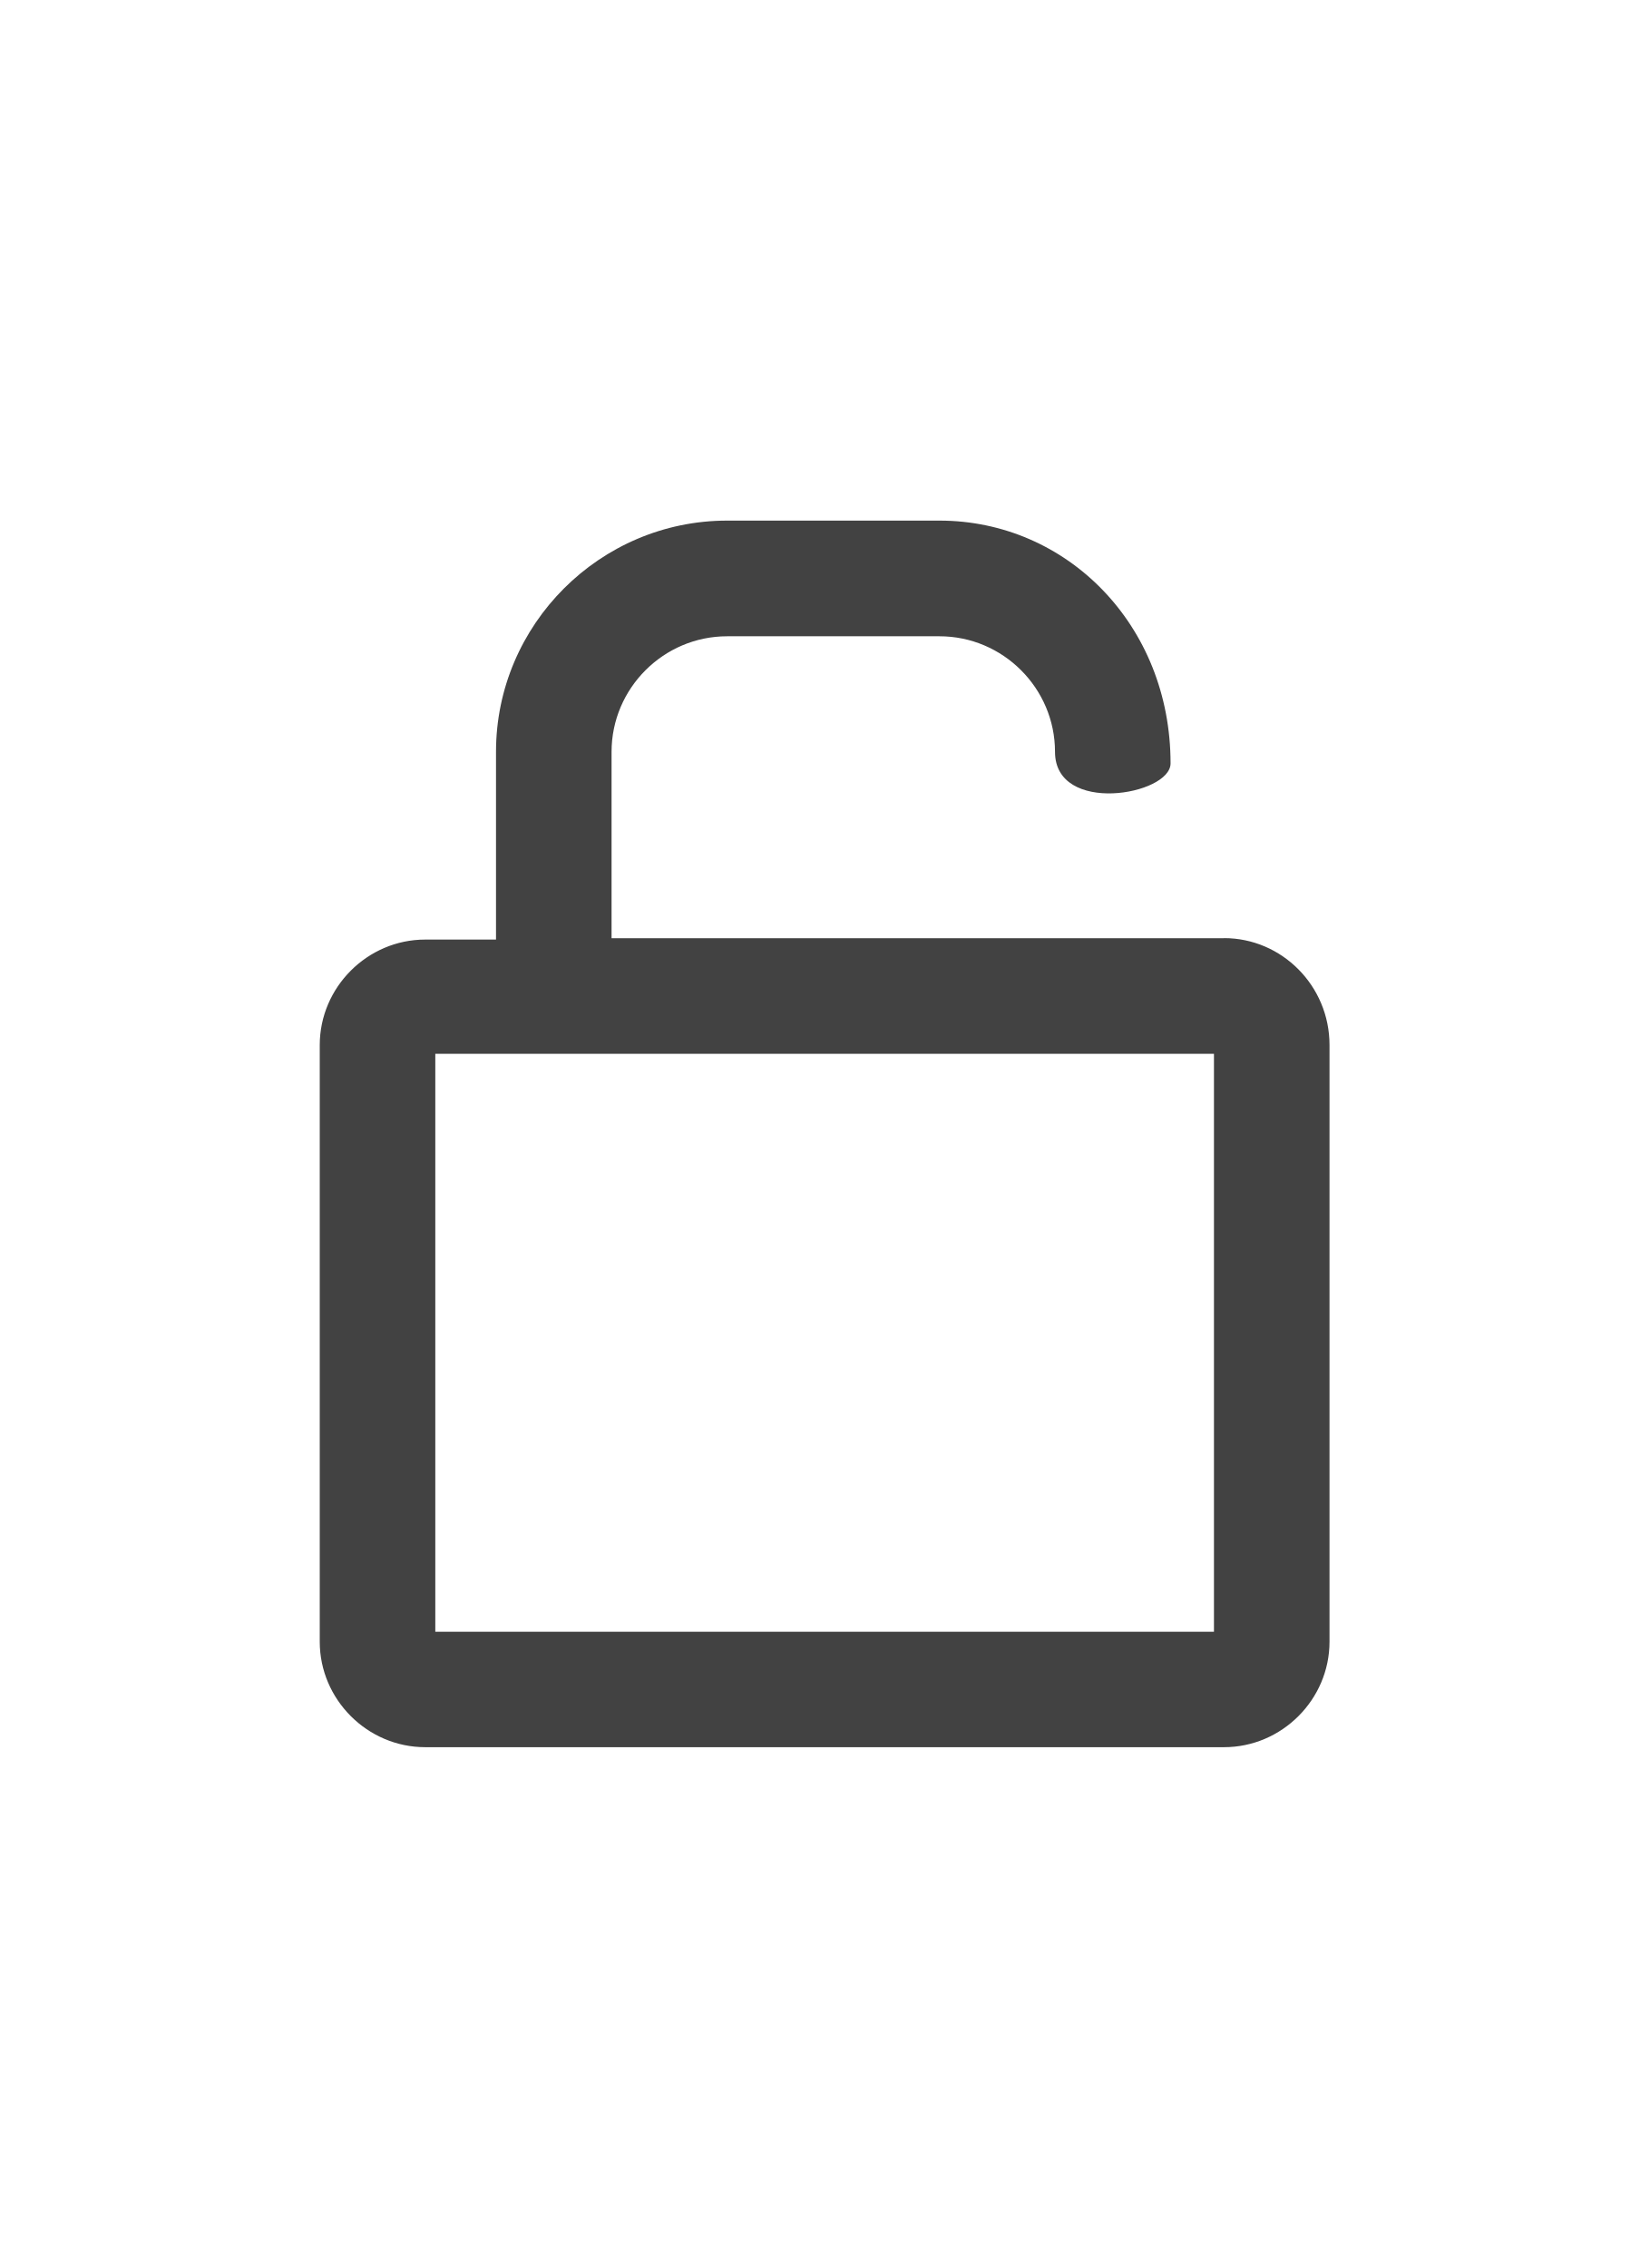
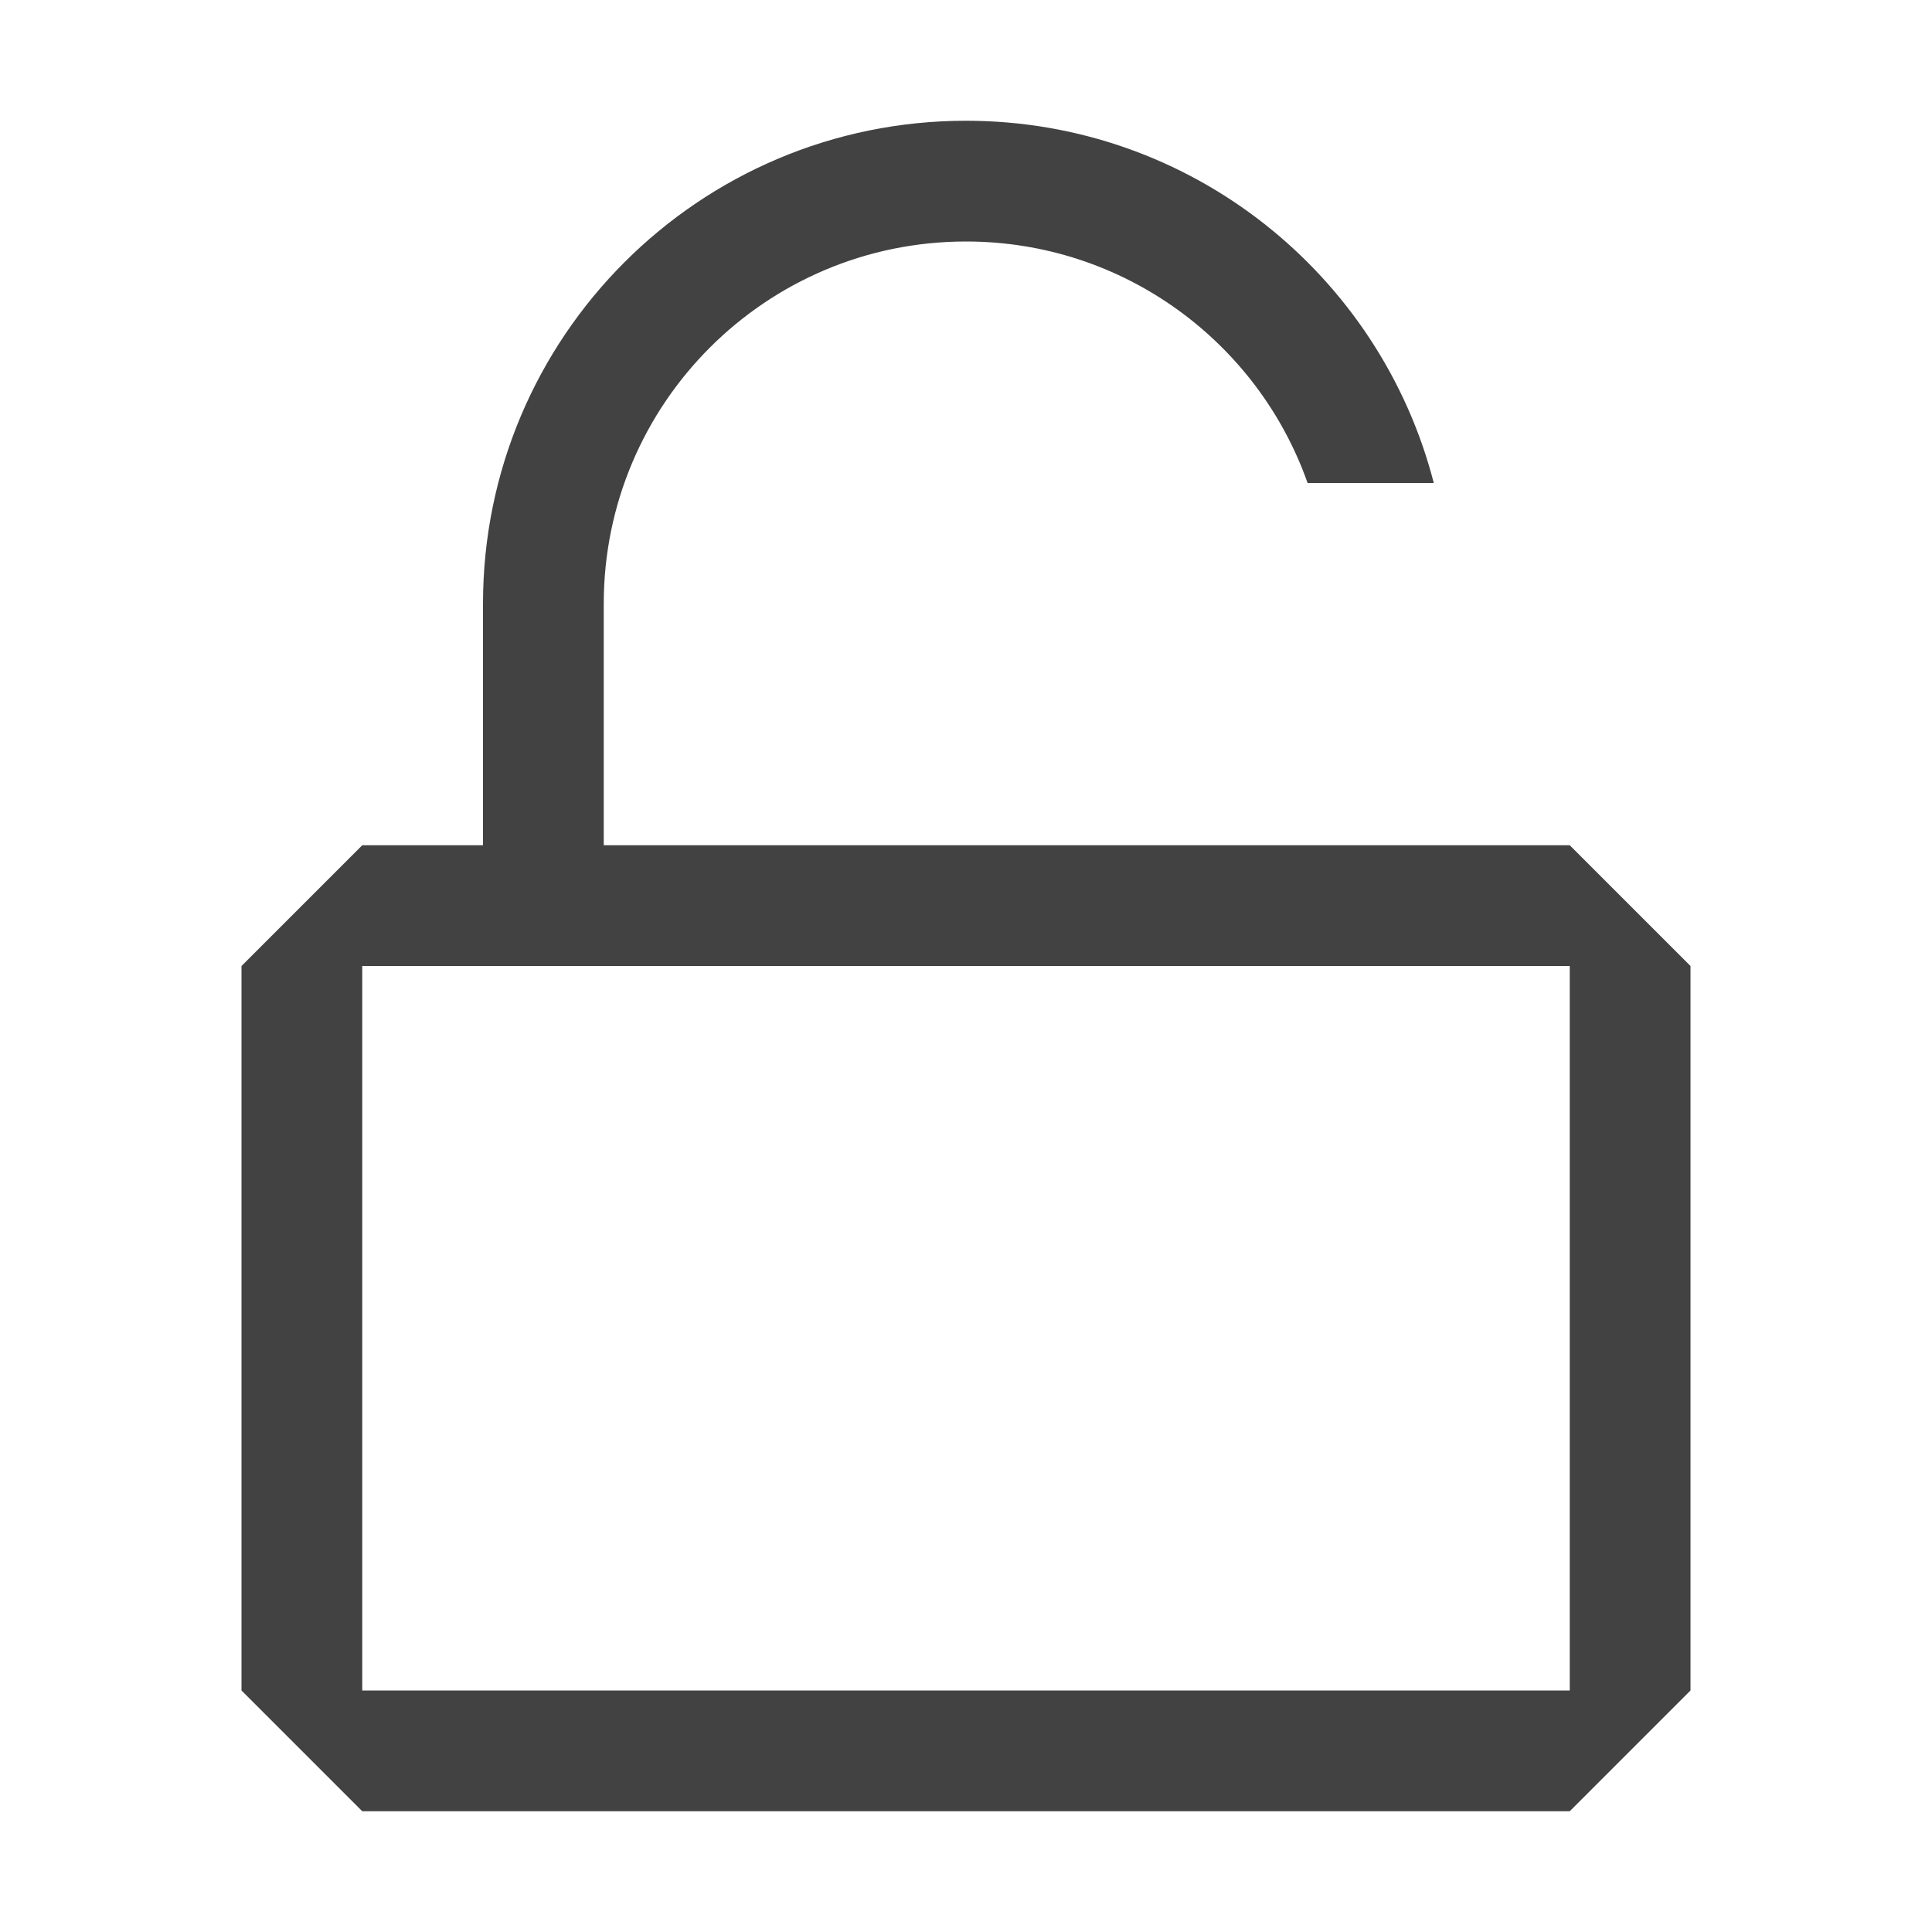
- <svg xmlns="http://www.w3.org/2000/svg" viewBox="0 0 16 22">
-   <path fill="#424242" d="m11.875,9.101l-5.942,0c0,-0.014 0,-0.014 0,-0.028l0,-1.78c0,-0.617 0.505,-1.121 1.121,-1.121l2.06,0c0.617,0 1.121,0.505 1.121,1.121s1.121,0.42 1.121,0.112c0,-1.345 -1.009,-2.355 -2.242,-2.355l-2.06,0c-1.233,0 -2.242,1.009 -2.242,2.242l0,1.794c0,0.014 0,0.014 0,0.028l-0.687,0c-0.561,0 -1.023,0.463 -1.023,1.023l0,5.788c0,0.561 0.463,1.023 1.023,1.023l7.75,0c0.561,0 1.023,-0.463 1.023,-1.023l0,-5.788c0,-0.575 -0.463,-1.037 -1.023,-1.037zm-0.098,6.727l-7.554,0l0,-5.606l7.554,0l0,5.606z" />
+ <svg xmlns="http://www.w3.org/2000/svg" width="16" height="16" viewBox="0 0 16 16" fill="none">
+   <path fill-rule="evenodd" clip-rule="evenodd" d="M10 7H5V5C5 3.343 6.343 2 8 2C9.306 2 10.418 2.835 10.829 4H11.874C11.43 2.275 9.864 1 8 1C5.791 1 4 2.791 4 5V7H3L2 8V14L3 15H13L14 14V8L13 7H12H11H10ZM3 8V14H13V8H12H11H5H4H3Z" fill="#424242" />
</svg>
